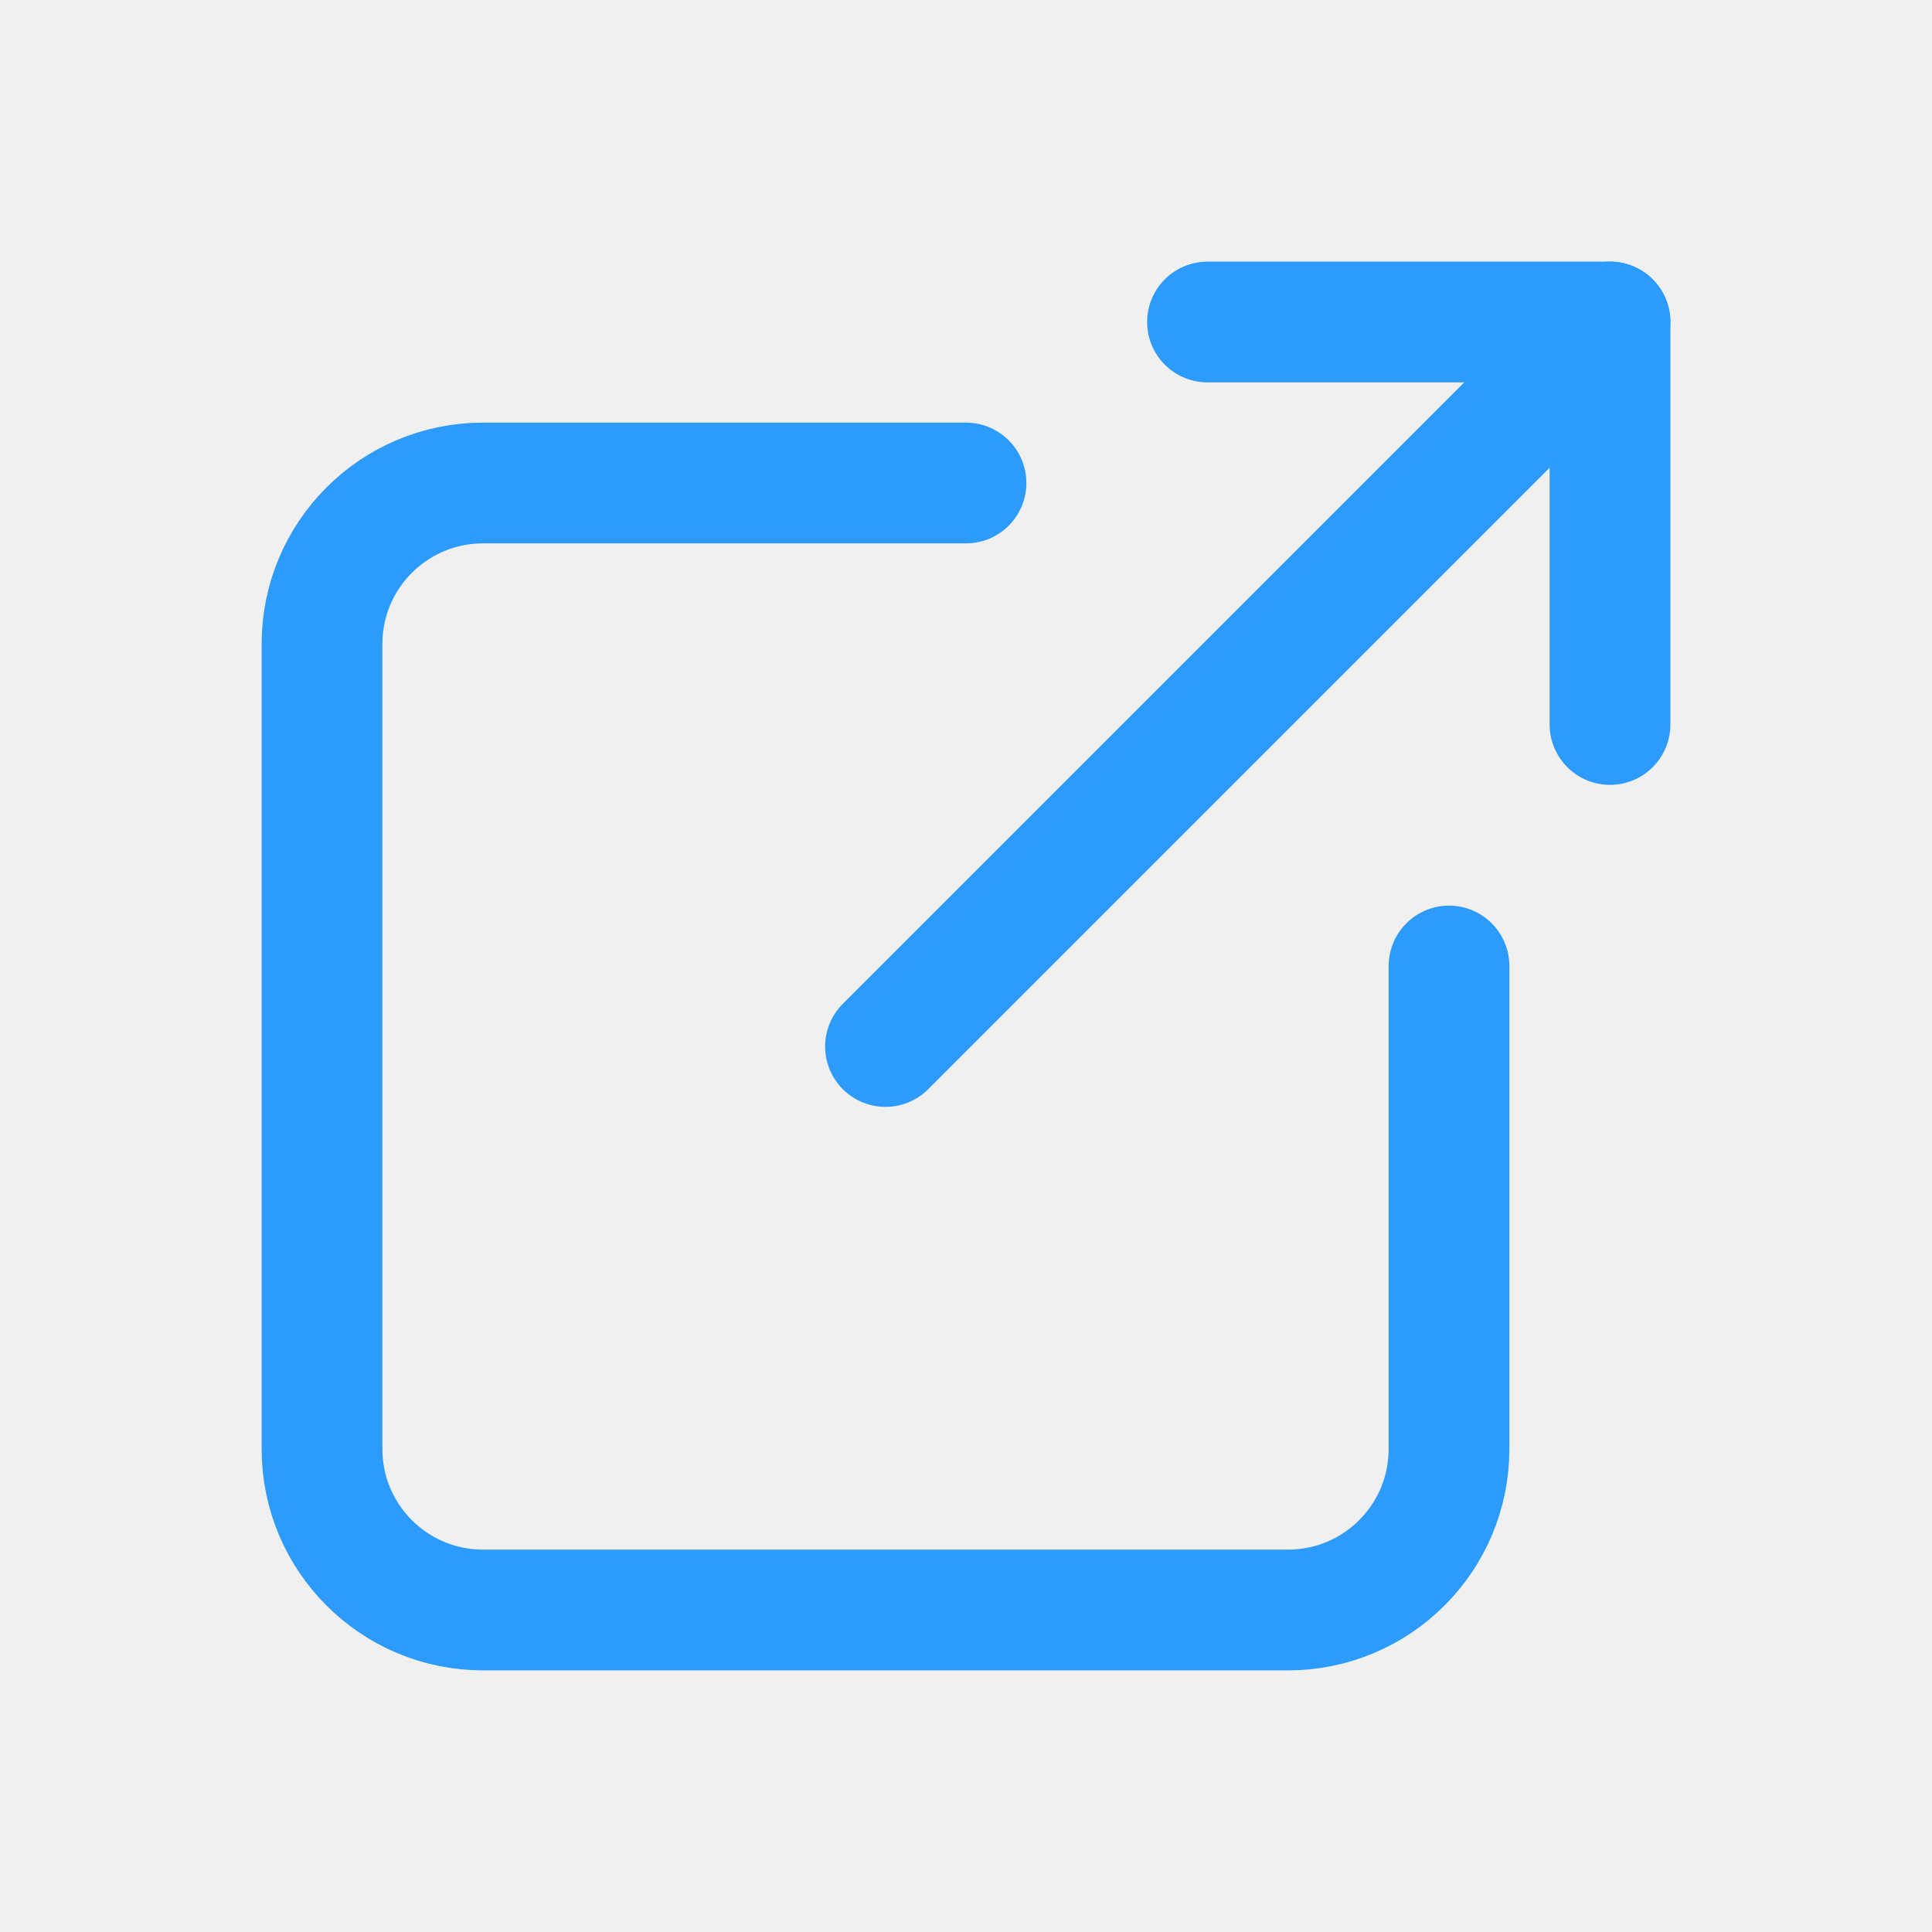
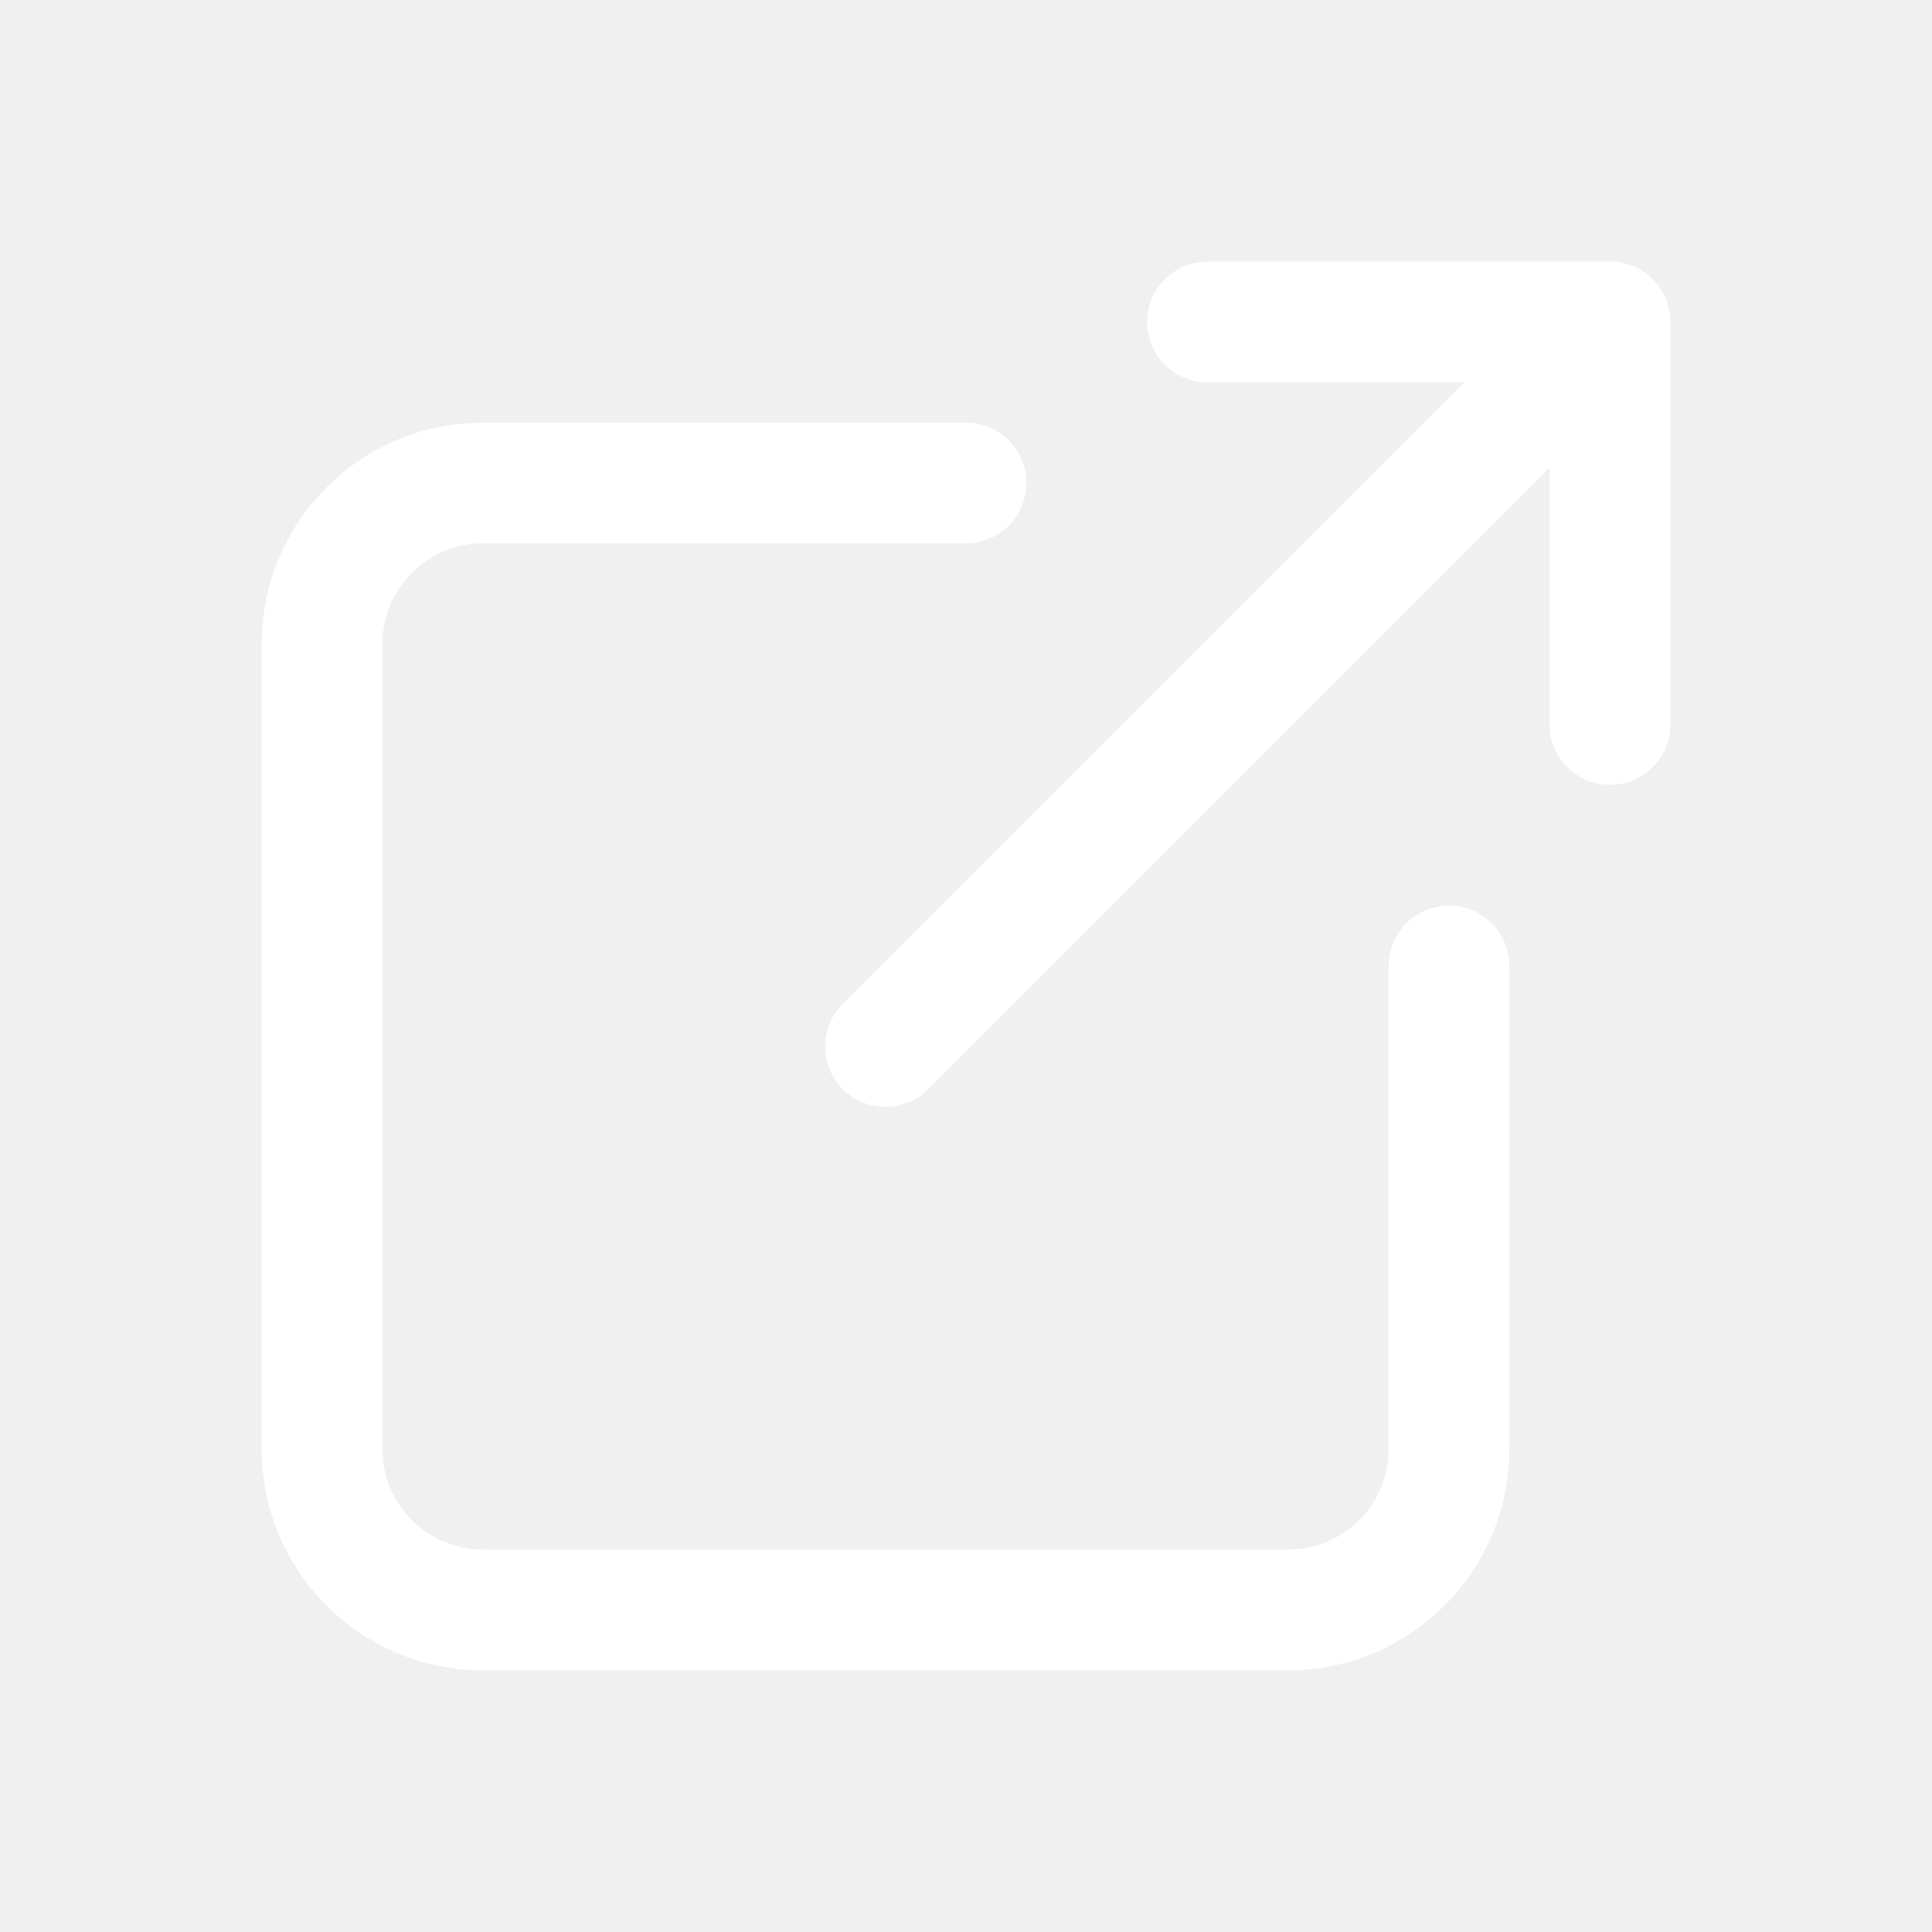
- <svg xmlns="http://www.w3.org/2000/svg" aria-hidden="true" viewBox="0 0 24 24" stroke-width="1.5" stroke="#2c9bfb" fill="none" stroke-linecap="round" stroke-linejoin="round">
+ <svg xmlns="http://www.w3.org/2000/svg" aria-hidden="true" viewBox="0 0 24 24" stroke-width="1.5" stroke="white" fill="none" stroke-linecap="round" stroke-linejoin="round">
  <path stroke="none" d="M0 0h24v24H0z" fill="none" />
  <path d="M12 6h-6a2 2 0 0 0 -2 2v10a2 2 0 0 0 2 2h10a2 2 0 0 0 2 -2v-6" />
  <path d="M11 13l9 -9" />
  <path d="M15 4h5v5" />
</svg>
